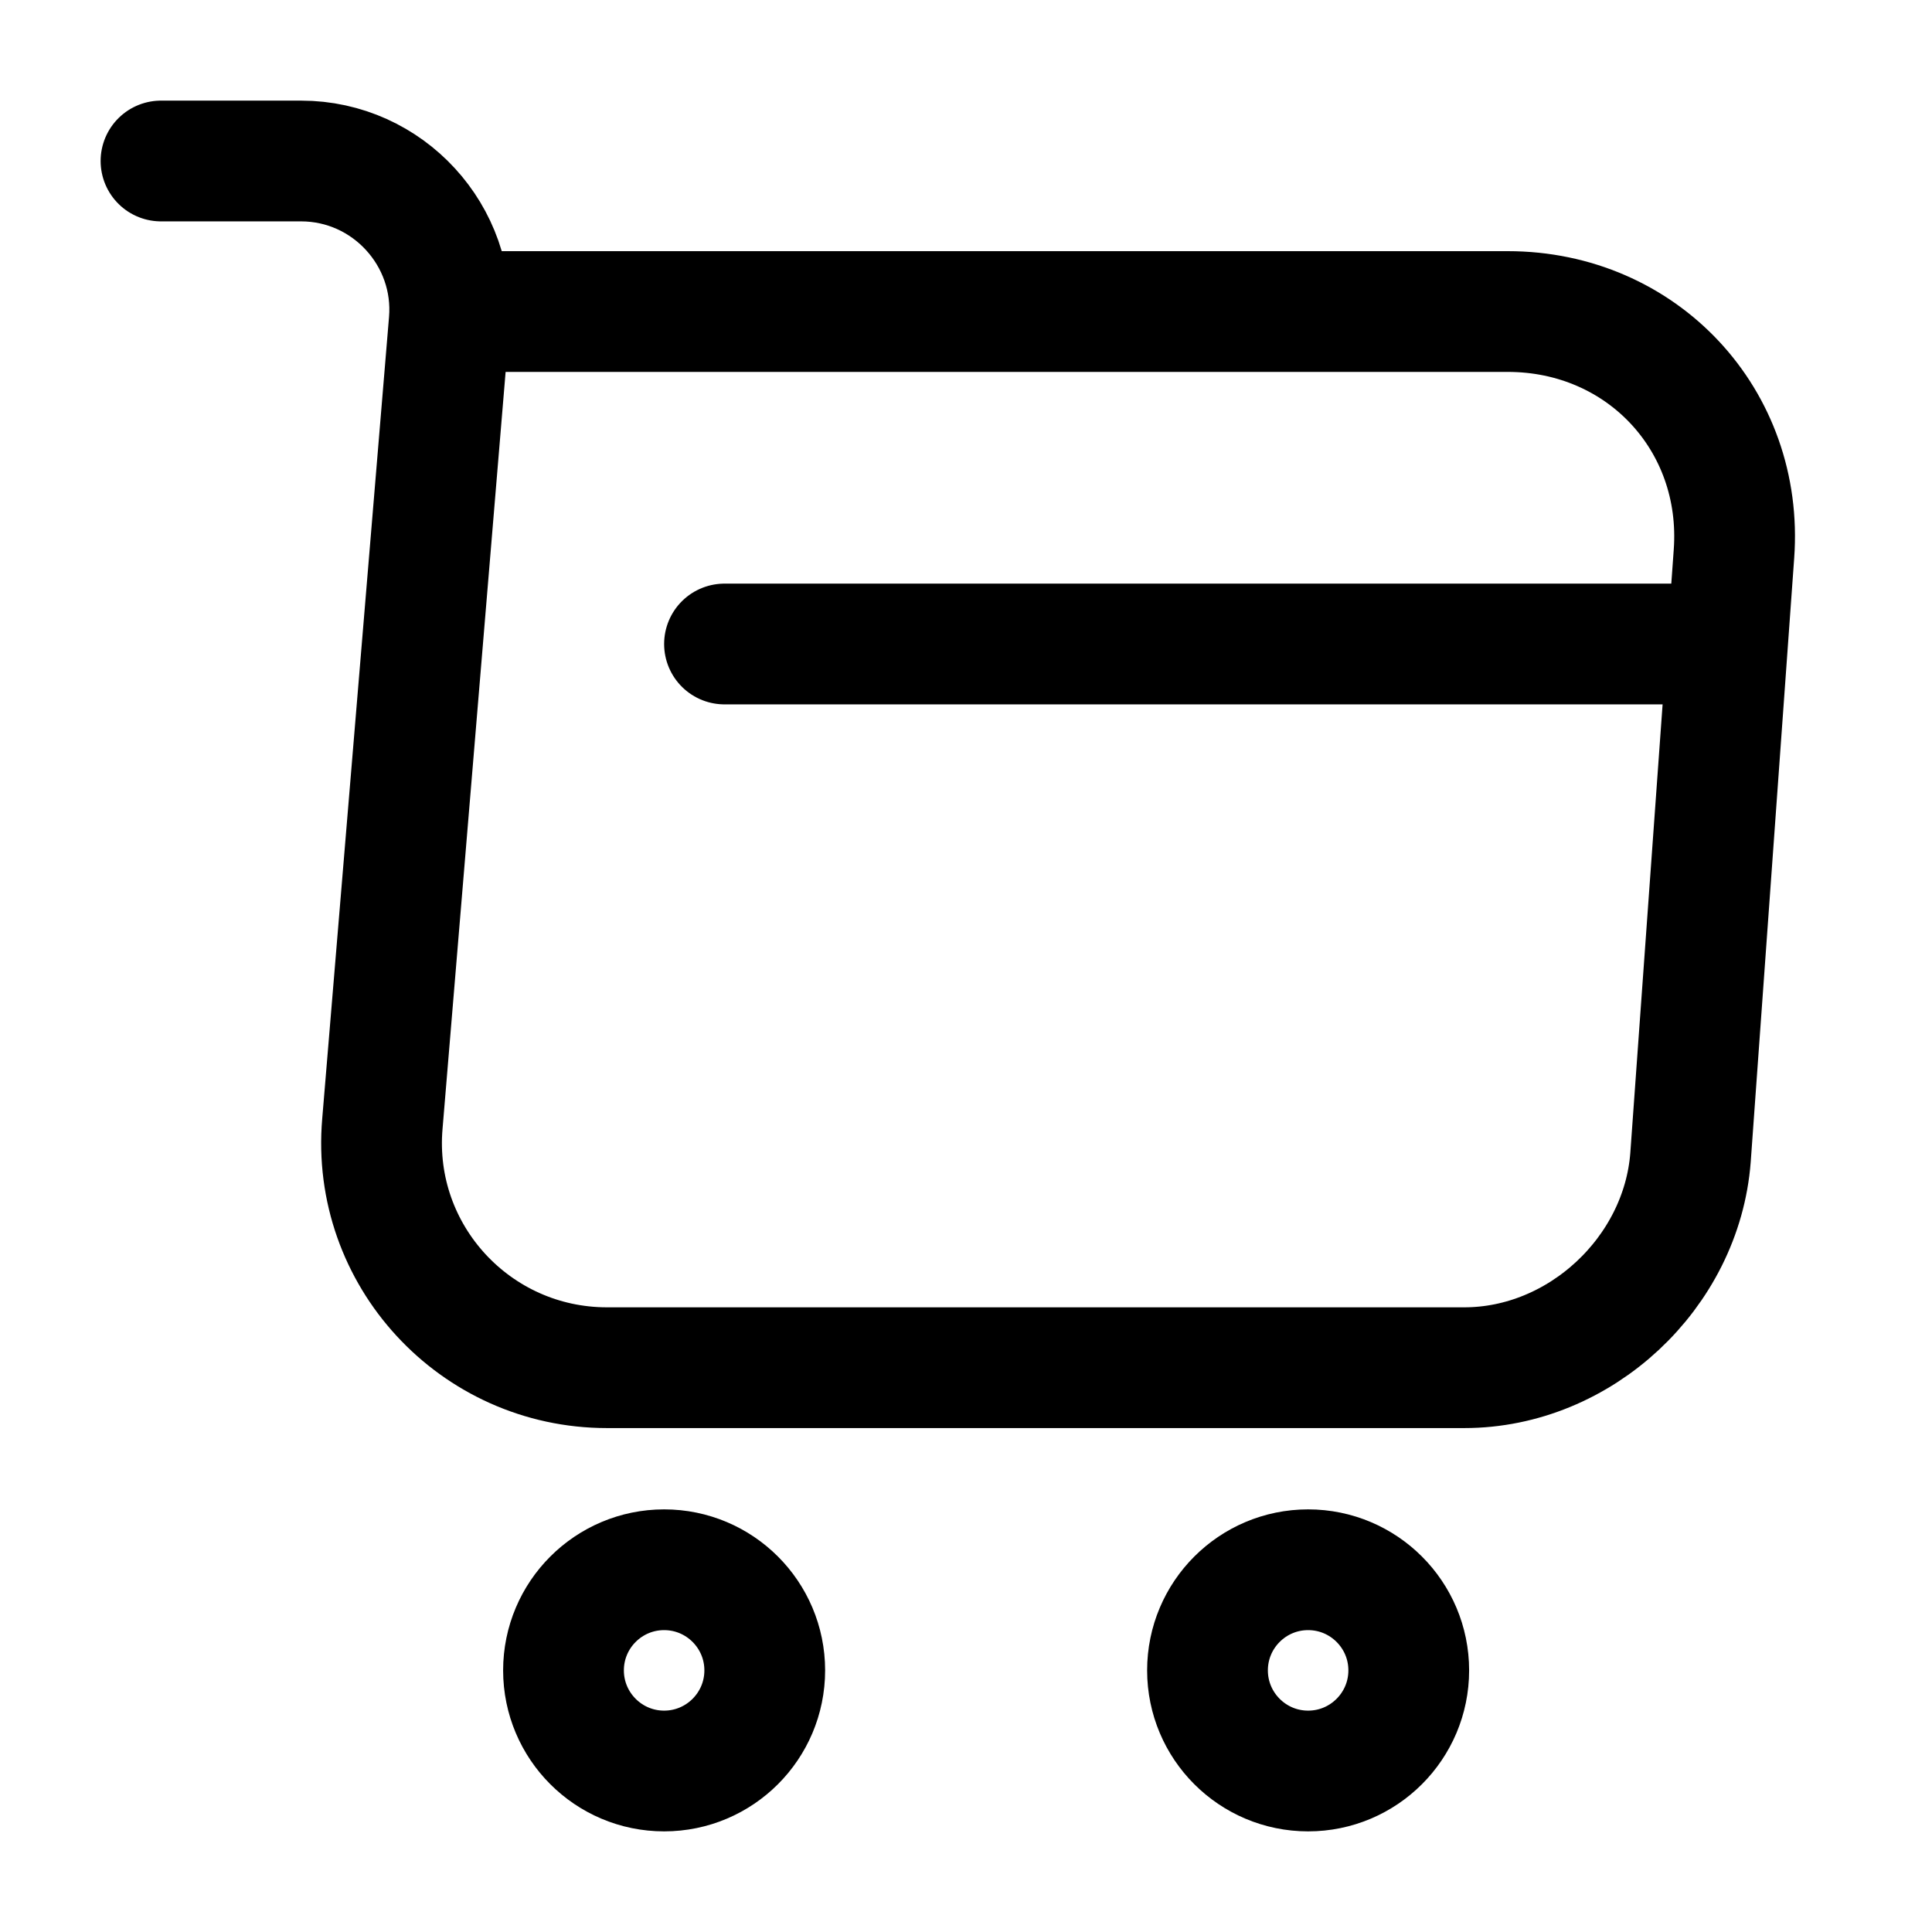
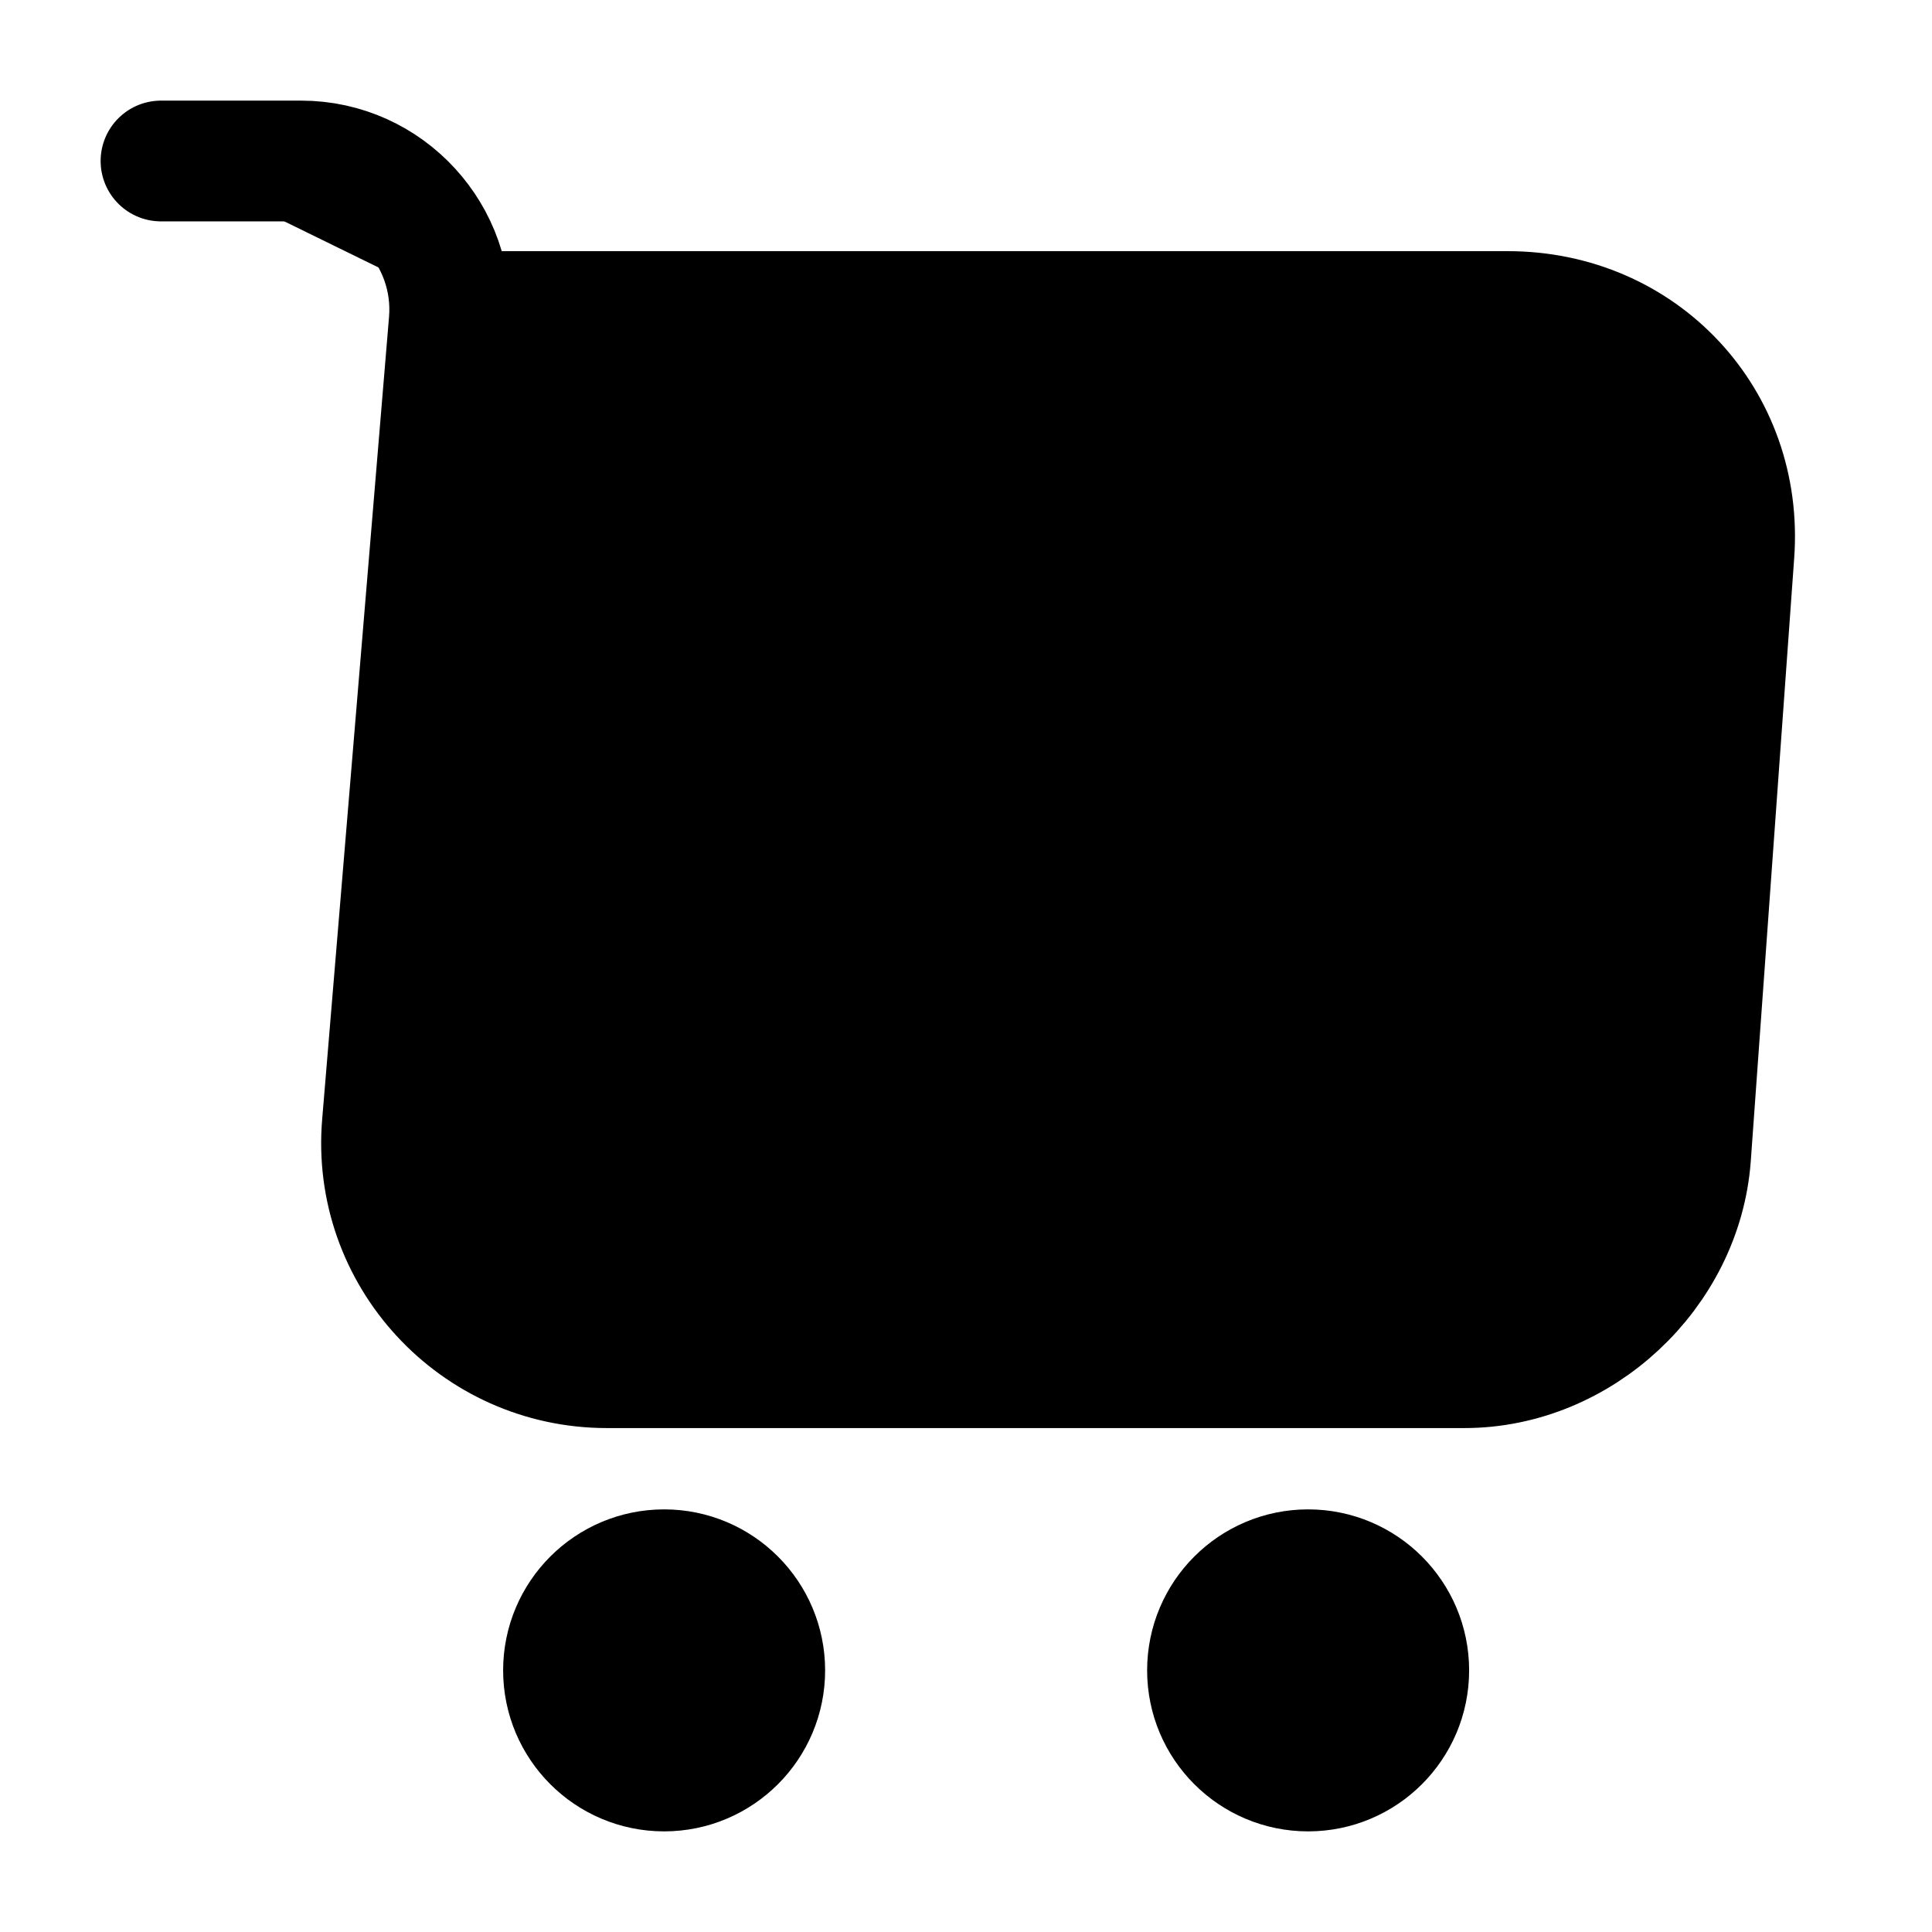
- <svg xmlns="http://www.w3.org/2000/svg" width="24" height="24" viewBox="0 0 24 24" fill="none">
+ <svg xmlns="http://www.w3.org/2000/svg" width="24" height="24" viewBox="0 0 24 24" fill="currentColor">
  <path d="M2 2H3.74C4.82 2 5.67 2.93 5.58 4L4.75 13.96C4.61 15.59 5.9 16.99 7.54 16.99H18.19C19.63 16.99 20.89 15.81 21 14.38L21.54 6.88C21.66 5.22 20.4 3.87 18.73 3.87H5.82" stroke="currentColor" stroke-width="1.5" stroke-miterlimit="10" stroke-linecap="round" stroke-linejoin="round" />
  <path d="M16.25 22C16.94 22 17.5 21.44 17.5 20.75C17.5 20.06 16.94 19.5 16.25 19.5C15.56 19.5 15 20.06 15 20.75C15 21.44 15.56 22 16.25 22Z" stroke="currentColor" stroke-width="1.5" stroke-miterlimit="10" stroke-linecap="round" stroke-linejoin="round" />
  <path d="M8.25 22C8.94 22 9.5 21.44 9.5 20.75C9.5 20.06 8.94 19.5 8.25 19.5C7.56 19.5 7 20.06 7 20.75C7 21.44 7.56 22 8.25 22Z" stroke="currentColor" stroke-width="1.5" stroke-miterlimit="10" stroke-linecap="round" stroke-linejoin="round" />
  <path d="M9 8H21" stroke="currentColor" stroke-width="1.5" stroke-miterlimit="10" stroke-linecap="round" stroke-linejoin="round" />
</svg>
